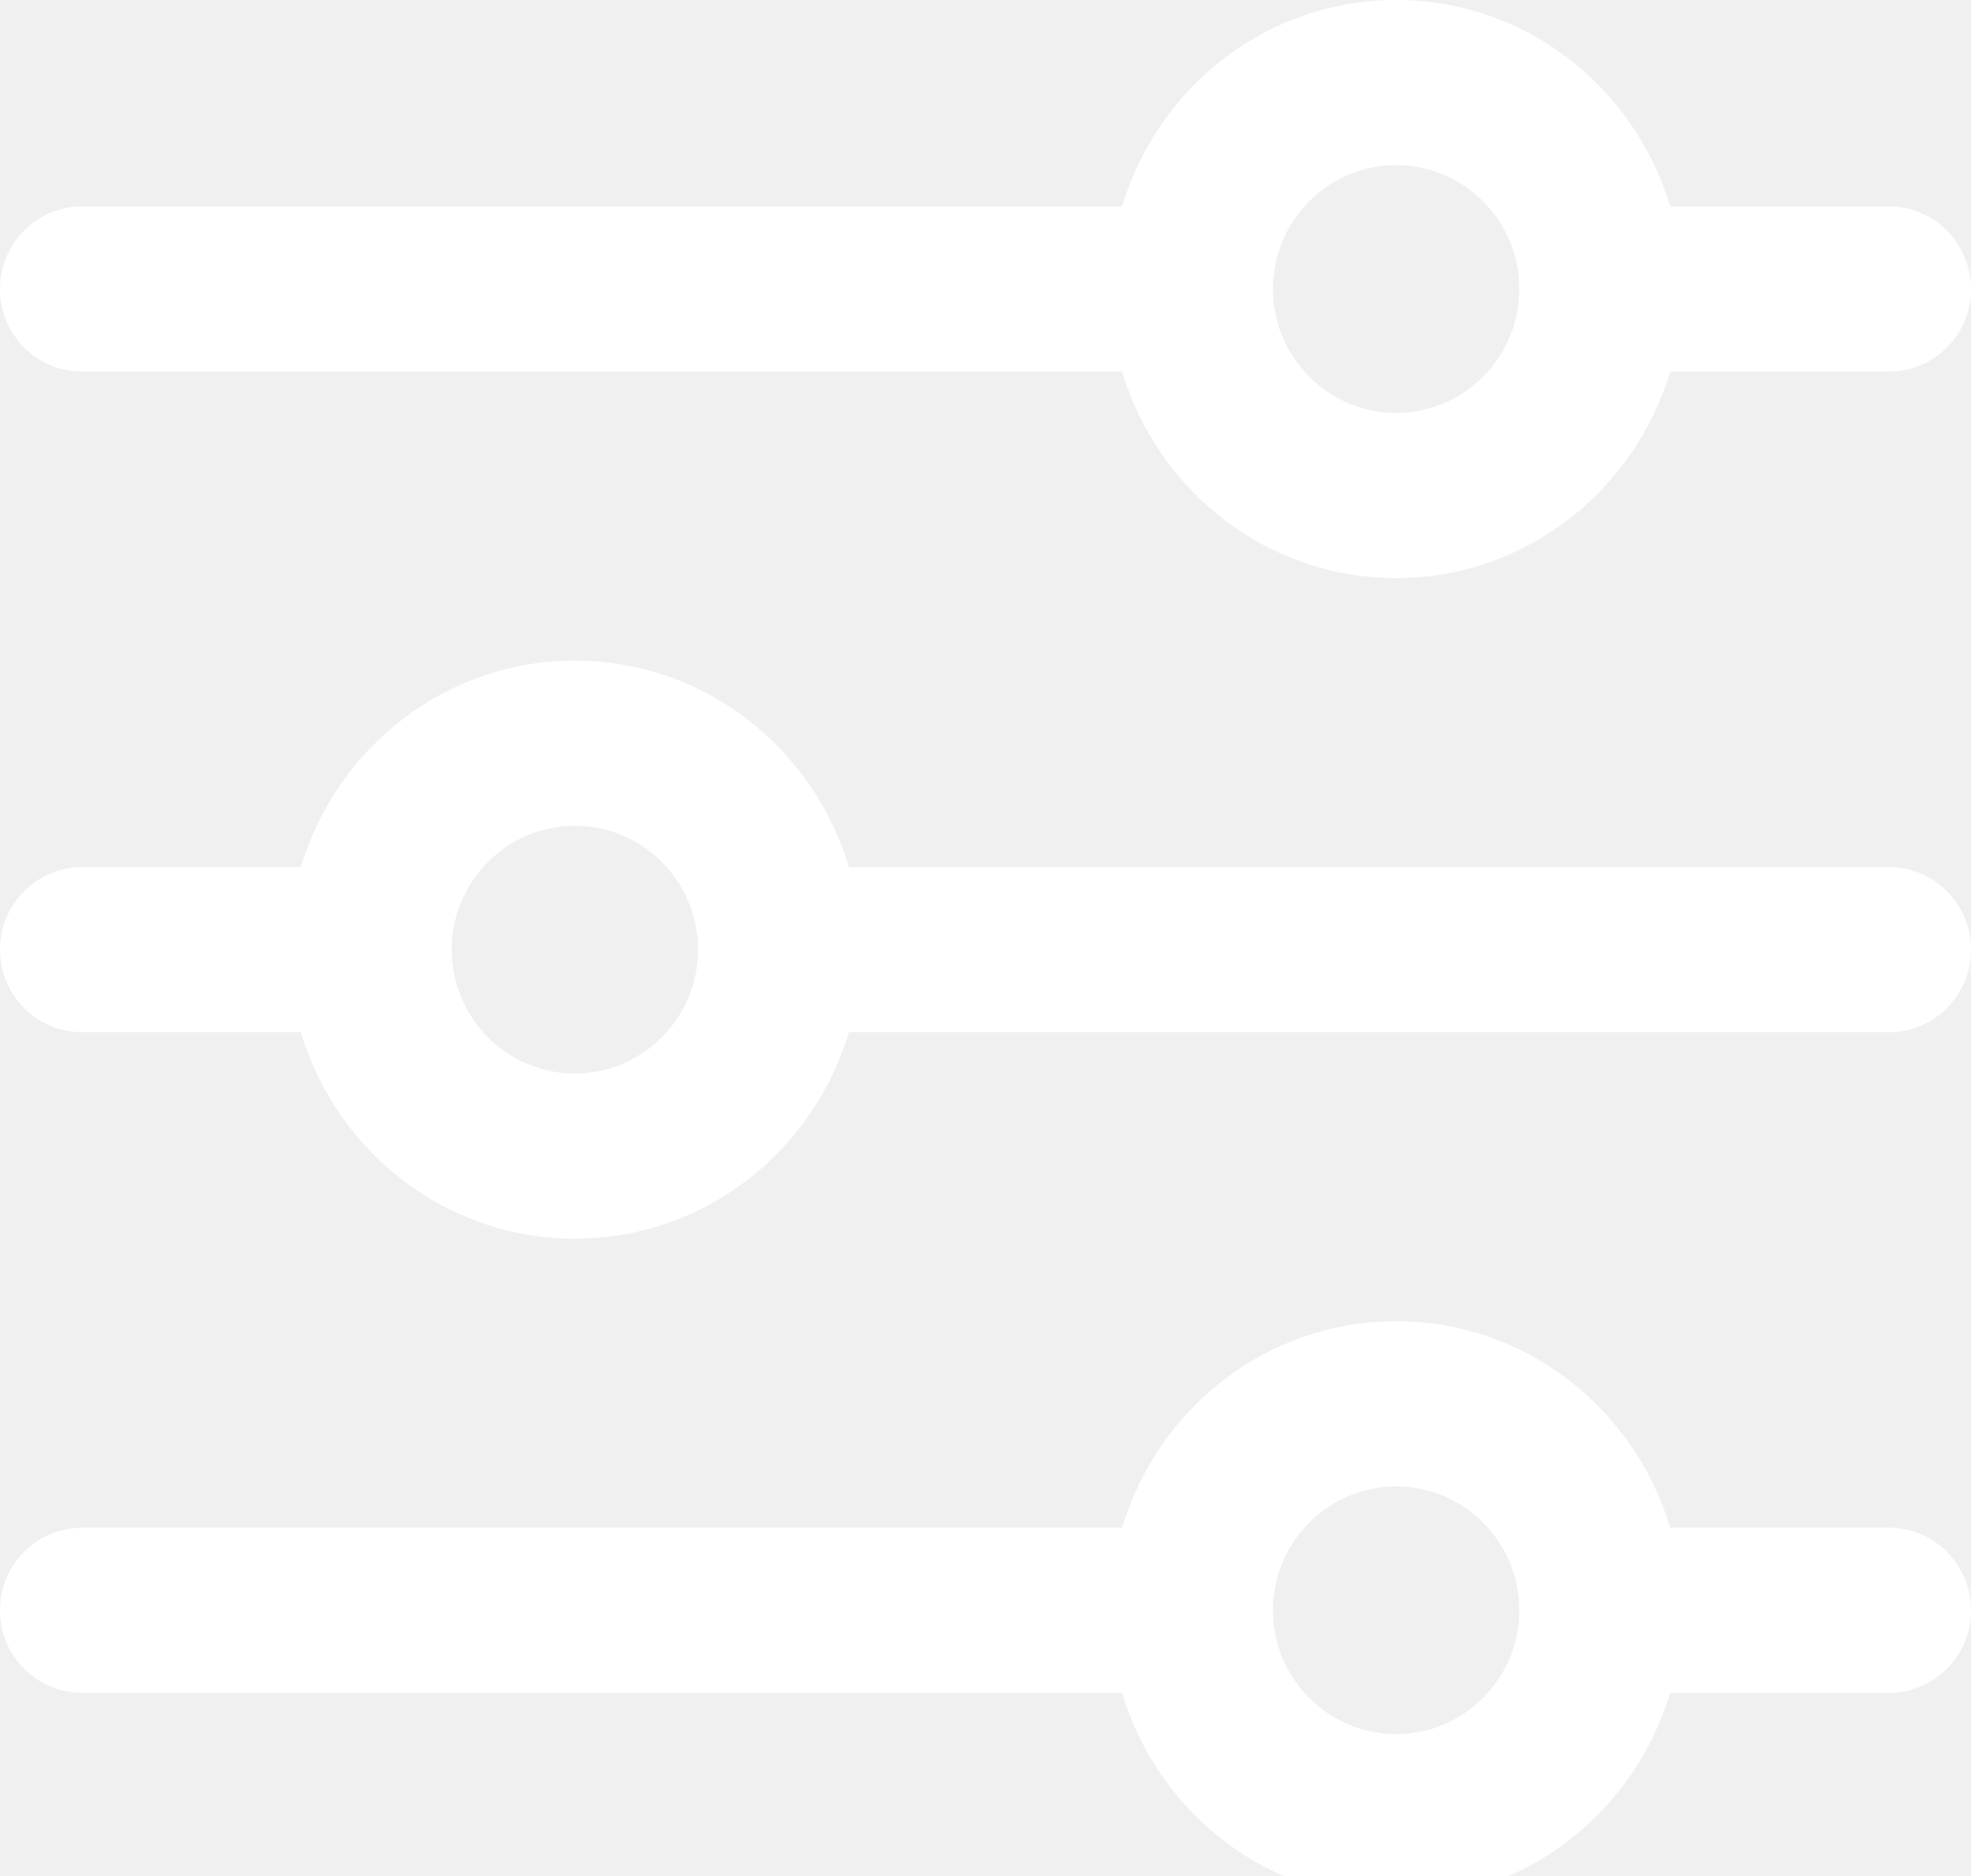
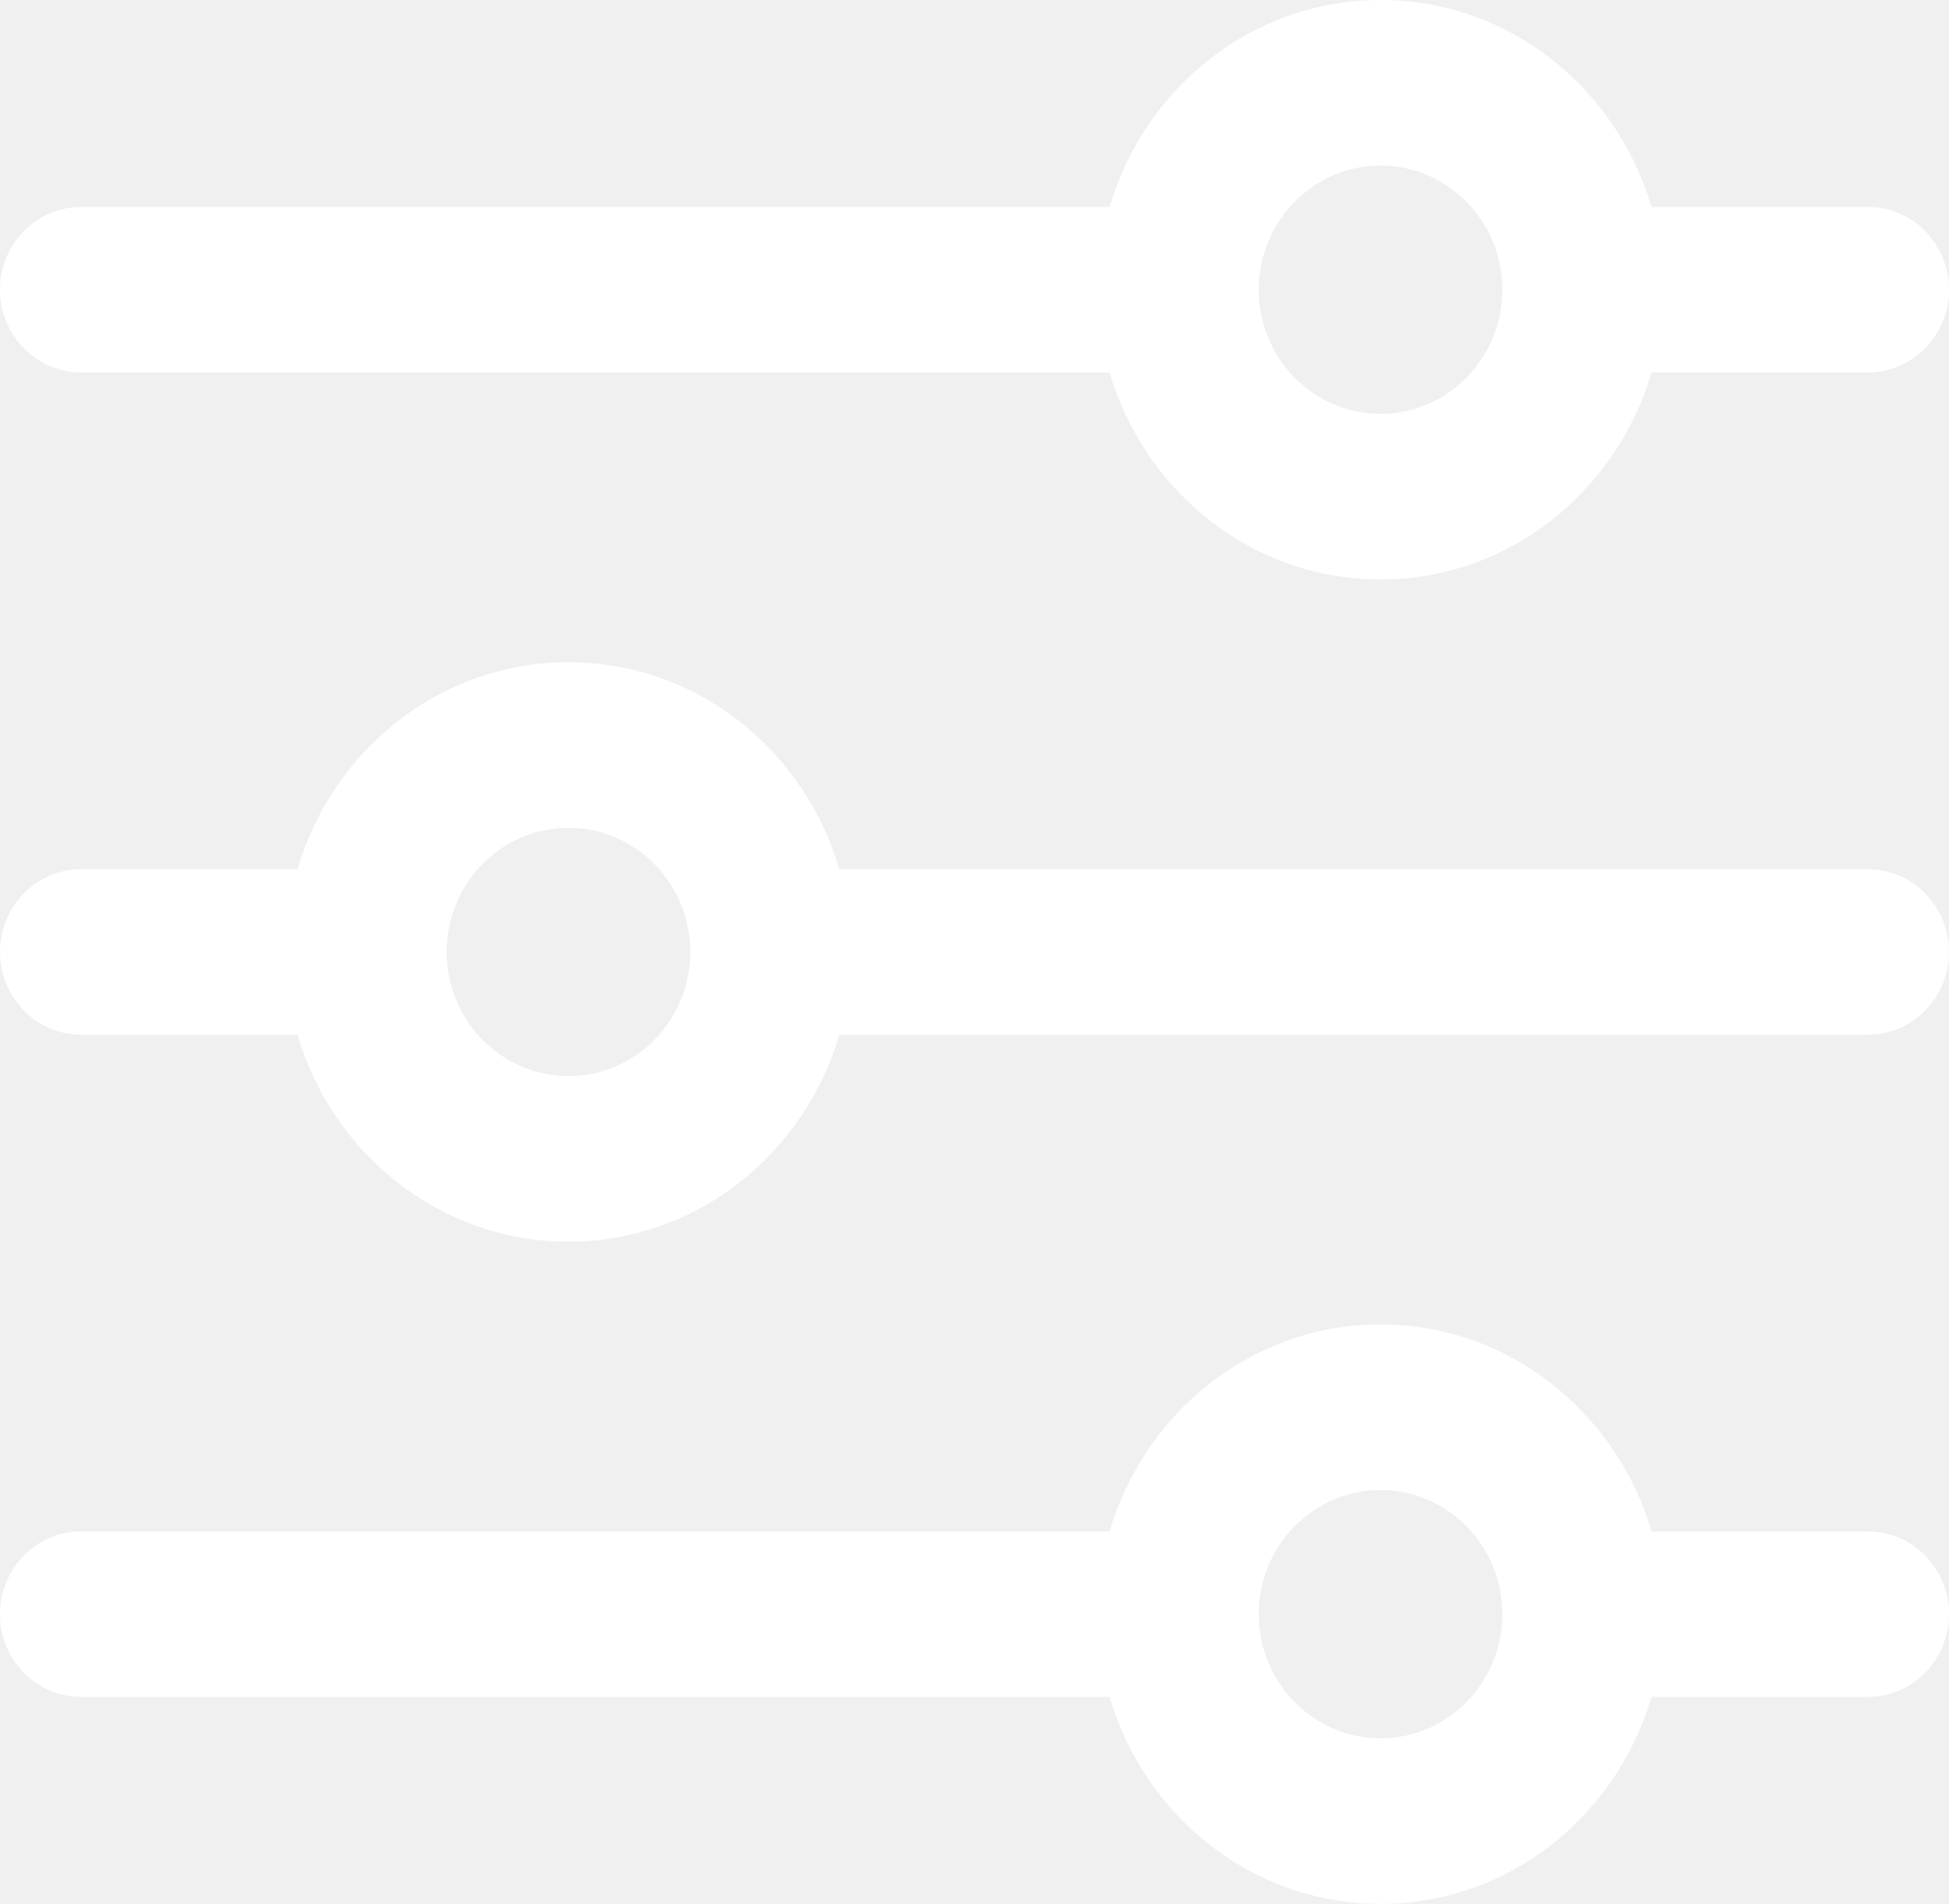
- <svg xmlns="http://www.w3.org/2000/svg" width="82" height="78" viewBox="0 0 82 78" fill="none">
-   <path d="M78.583 63.544H69.485C68.005 58.594 63.482 54.956 58.083 54.956C52.685 54.956 48.165 58.594 46.682 63.544H3.417C1.531 63.544 0 65.082 0 66.978C0 68.874 1.531 70.413 3.417 70.413H46.682C48.161 75.363 52.685 79 58.083 79C63.481 79 68.002 75.363 69.485 70.413H78.583C80.473 70.413 82 68.874 82 66.978C82 65.082 80.473 63.544 78.583 63.544ZM58.083 72.13C55.258 72.13 52.958 69.819 52.958 66.978C52.958 64.138 55.258 61.826 58.083 61.826C60.909 61.826 63.208 64.138 63.208 66.978C63.208 69.819 60.909 72.13 58.083 72.13ZM78.583 8.587H69.485C68.002 3.637 63.482 0 58.083 0C52.685 0 48.165 3.637 46.682 8.587H3.417C1.531 8.587 0 10.126 0 12.022C0 13.918 1.531 15.456 3.417 15.456H46.682C48.165 20.406 52.685 24.044 58.083 24.044C63.482 24.044 68.002 20.406 69.485 15.457H78.583C80.473 15.457 82 13.918 82 12.022C82 10.126 80.473 8.587 78.583 8.587ZM58.083 17.174C55.258 17.174 52.958 14.862 52.958 12.022C52.958 9.181 55.258 6.869 58.083 6.869C60.909 6.869 63.208 9.181 63.208 12.022C63.208 14.862 60.909 17.174 58.083 17.174ZM78.583 36.065H35.318C33.835 31.116 29.315 27.478 23.917 27.478C18.518 27.478 13.998 31.116 12.515 36.065H3.417C1.531 36.065 0 37.604 0 39.5C0 41.396 1.531 42.935 3.417 42.935H12.515C13.998 47.884 18.518 51.522 23.917 51.522C29.315 51.522 33.835 47.884 35.318 42.935H78.583C80.473 42.935 82 41.396 82 39.5C82 37.604 80.473 36.065 78.583 36.065ZM23.917 44.652C21.091 44.652 18.792 42.341 18.792 39.5C18.792 36.659 21.091 34.348 23.917 34.348C26.742 34.348 29.042 36.659 29.042 39.5C29.042 42.341 26.742 44.652 23.917 44.652Z" fill="white" />
+ <svg xmlns="http://www.w3.org/2000/svg" width="43" height="42" viewBox="0 0 43 42" fill="none">
+   <path d="M41.208 33.783H36.437C35.661 31.151 33.289 29.217 30.458 29.217C27.628 29.217 25.257 31.151 24.48 33.783H1.792C0.803 33.783 0 34.601 0 35.609C0 36.617 0.803 37.435 1.792 37.435H24.48C25.255 40.066 27.628 42 30.458 42C33.289 42 35.66 40.066 36.437 37.435H41.208C42.199 37.435 43 36.617 43 35.609C43 34.601 42.199 33.783 41.208 33.783ZM30.458 38.348C28.977 38.348 27.771 37.119 27.771 35.609C27.771 34.099 28.977 32.87 30.458 32.87C31.94 32.87 33.146 34.099 33.146 35.609C33.146 37.119 31.94 38.348 30.458 38.348ZM41.208 4.565H36.437C35.66 1.934 33.289 0 30.458 0C27.628 0 25.257 1.934 24.48 4.565H1.792C0.803 4.565 0 5.383 0 6.391C0 7.399 0.803 8.217 1.792 8.217H24.48C25.257 10.849 27.628 12.783 30.458 12.783C33.289 12.783 35.66 10.849 36.437 8.217H41.208C42.199 8.217 43 7.399 43 6.391C43 5.383 42.199 4.565 41.208 4.565ZM30.458 9.13C28.977 9.13 27.771 7.901 27.771 6.391C27.771 4.881 28.977 3.652 30.458 3.652C31.94 3.652 33.146 4.881 33.146 6.391C33.146 7.901 31.94 9.13 30.458 9.13ZM41.208 19.174H18.52C17.743 16.543 15.373 14.609 12.542 14.609C9.711 14.609 7.34 16.543 6.563 19.174H1.792C0.803 19.174 0 19.992 0 21C0 22.008 0.803 22.826 1.792 22.826H6.563C7.34 25.457 9.711 27.391 12.542 27.391C15.372 27.391 17.743 25.457 18.52 22.826H41.208C42.199 22.826 43 22.008 43 21C43 19.992 42.199 19.174 41.208 19.174ZM12.542 23.739C11.06 23.739 9.854 22.51 9.854 21C9.854 19.49 11.06 18.261 12.542 18.261C14.023 18.261 15.229 19.49 15.229 21C15.229 22.51 14.023 23.739 12.542 23.739Z" fill="white" />
</svg>
